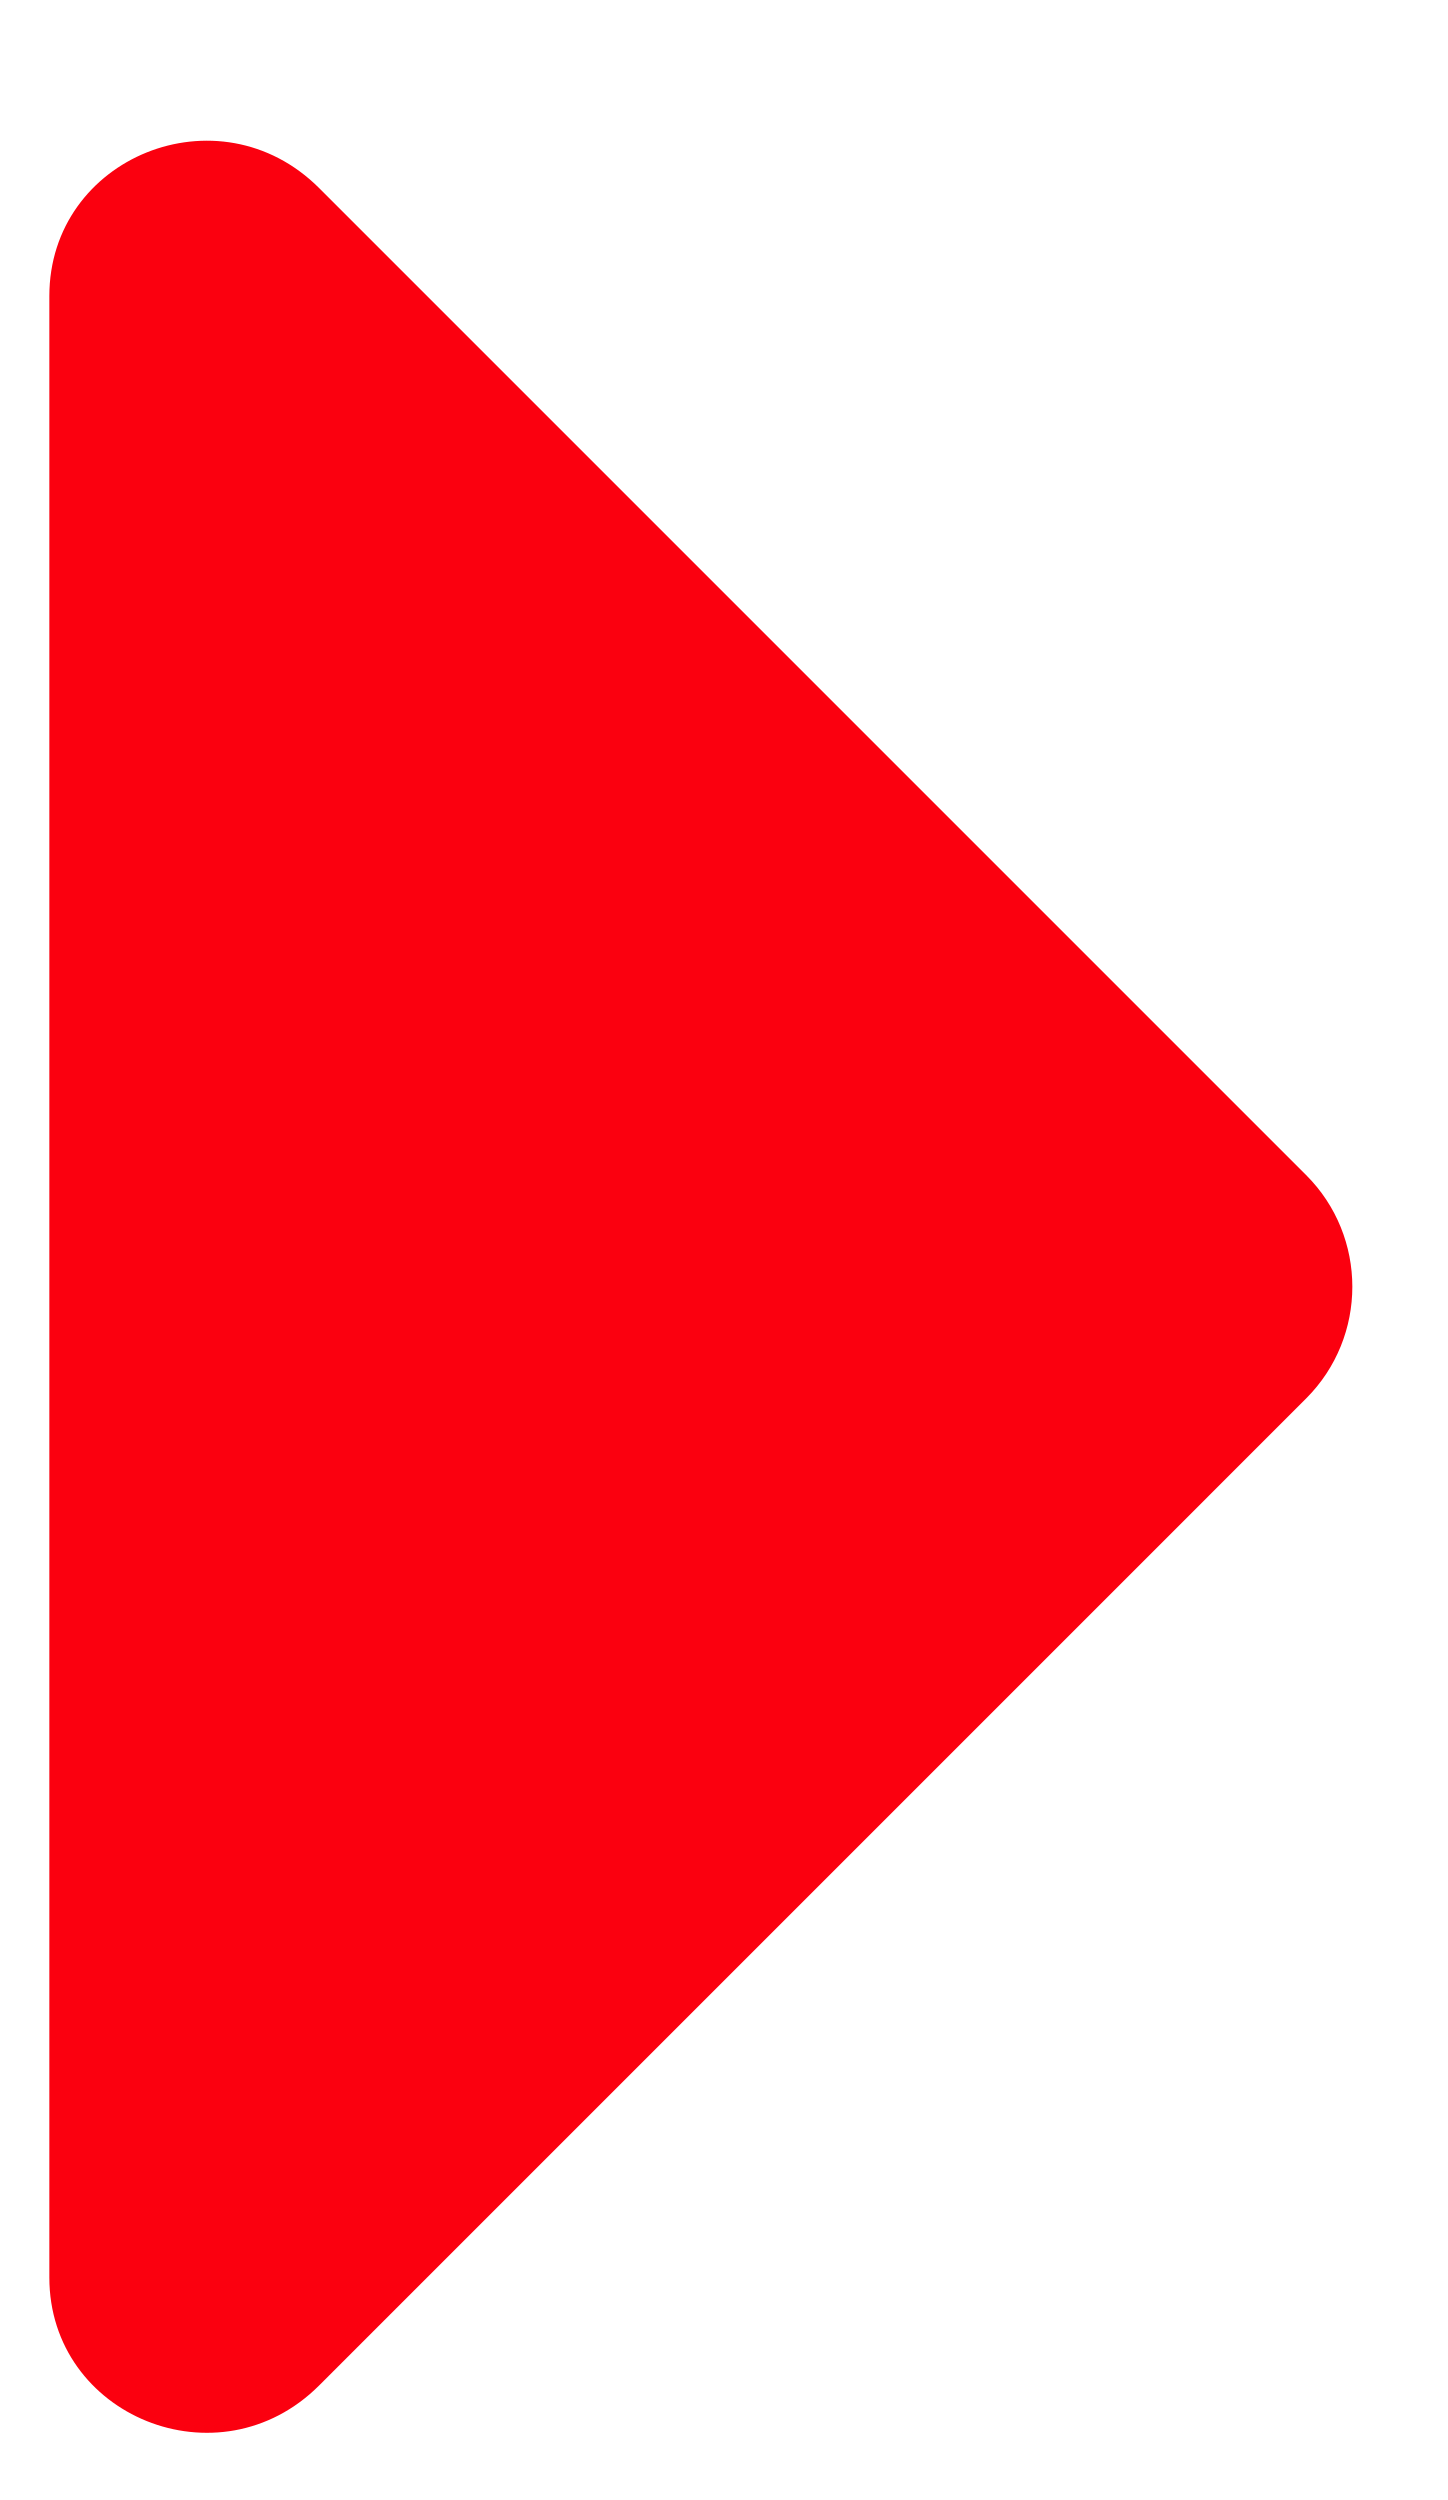
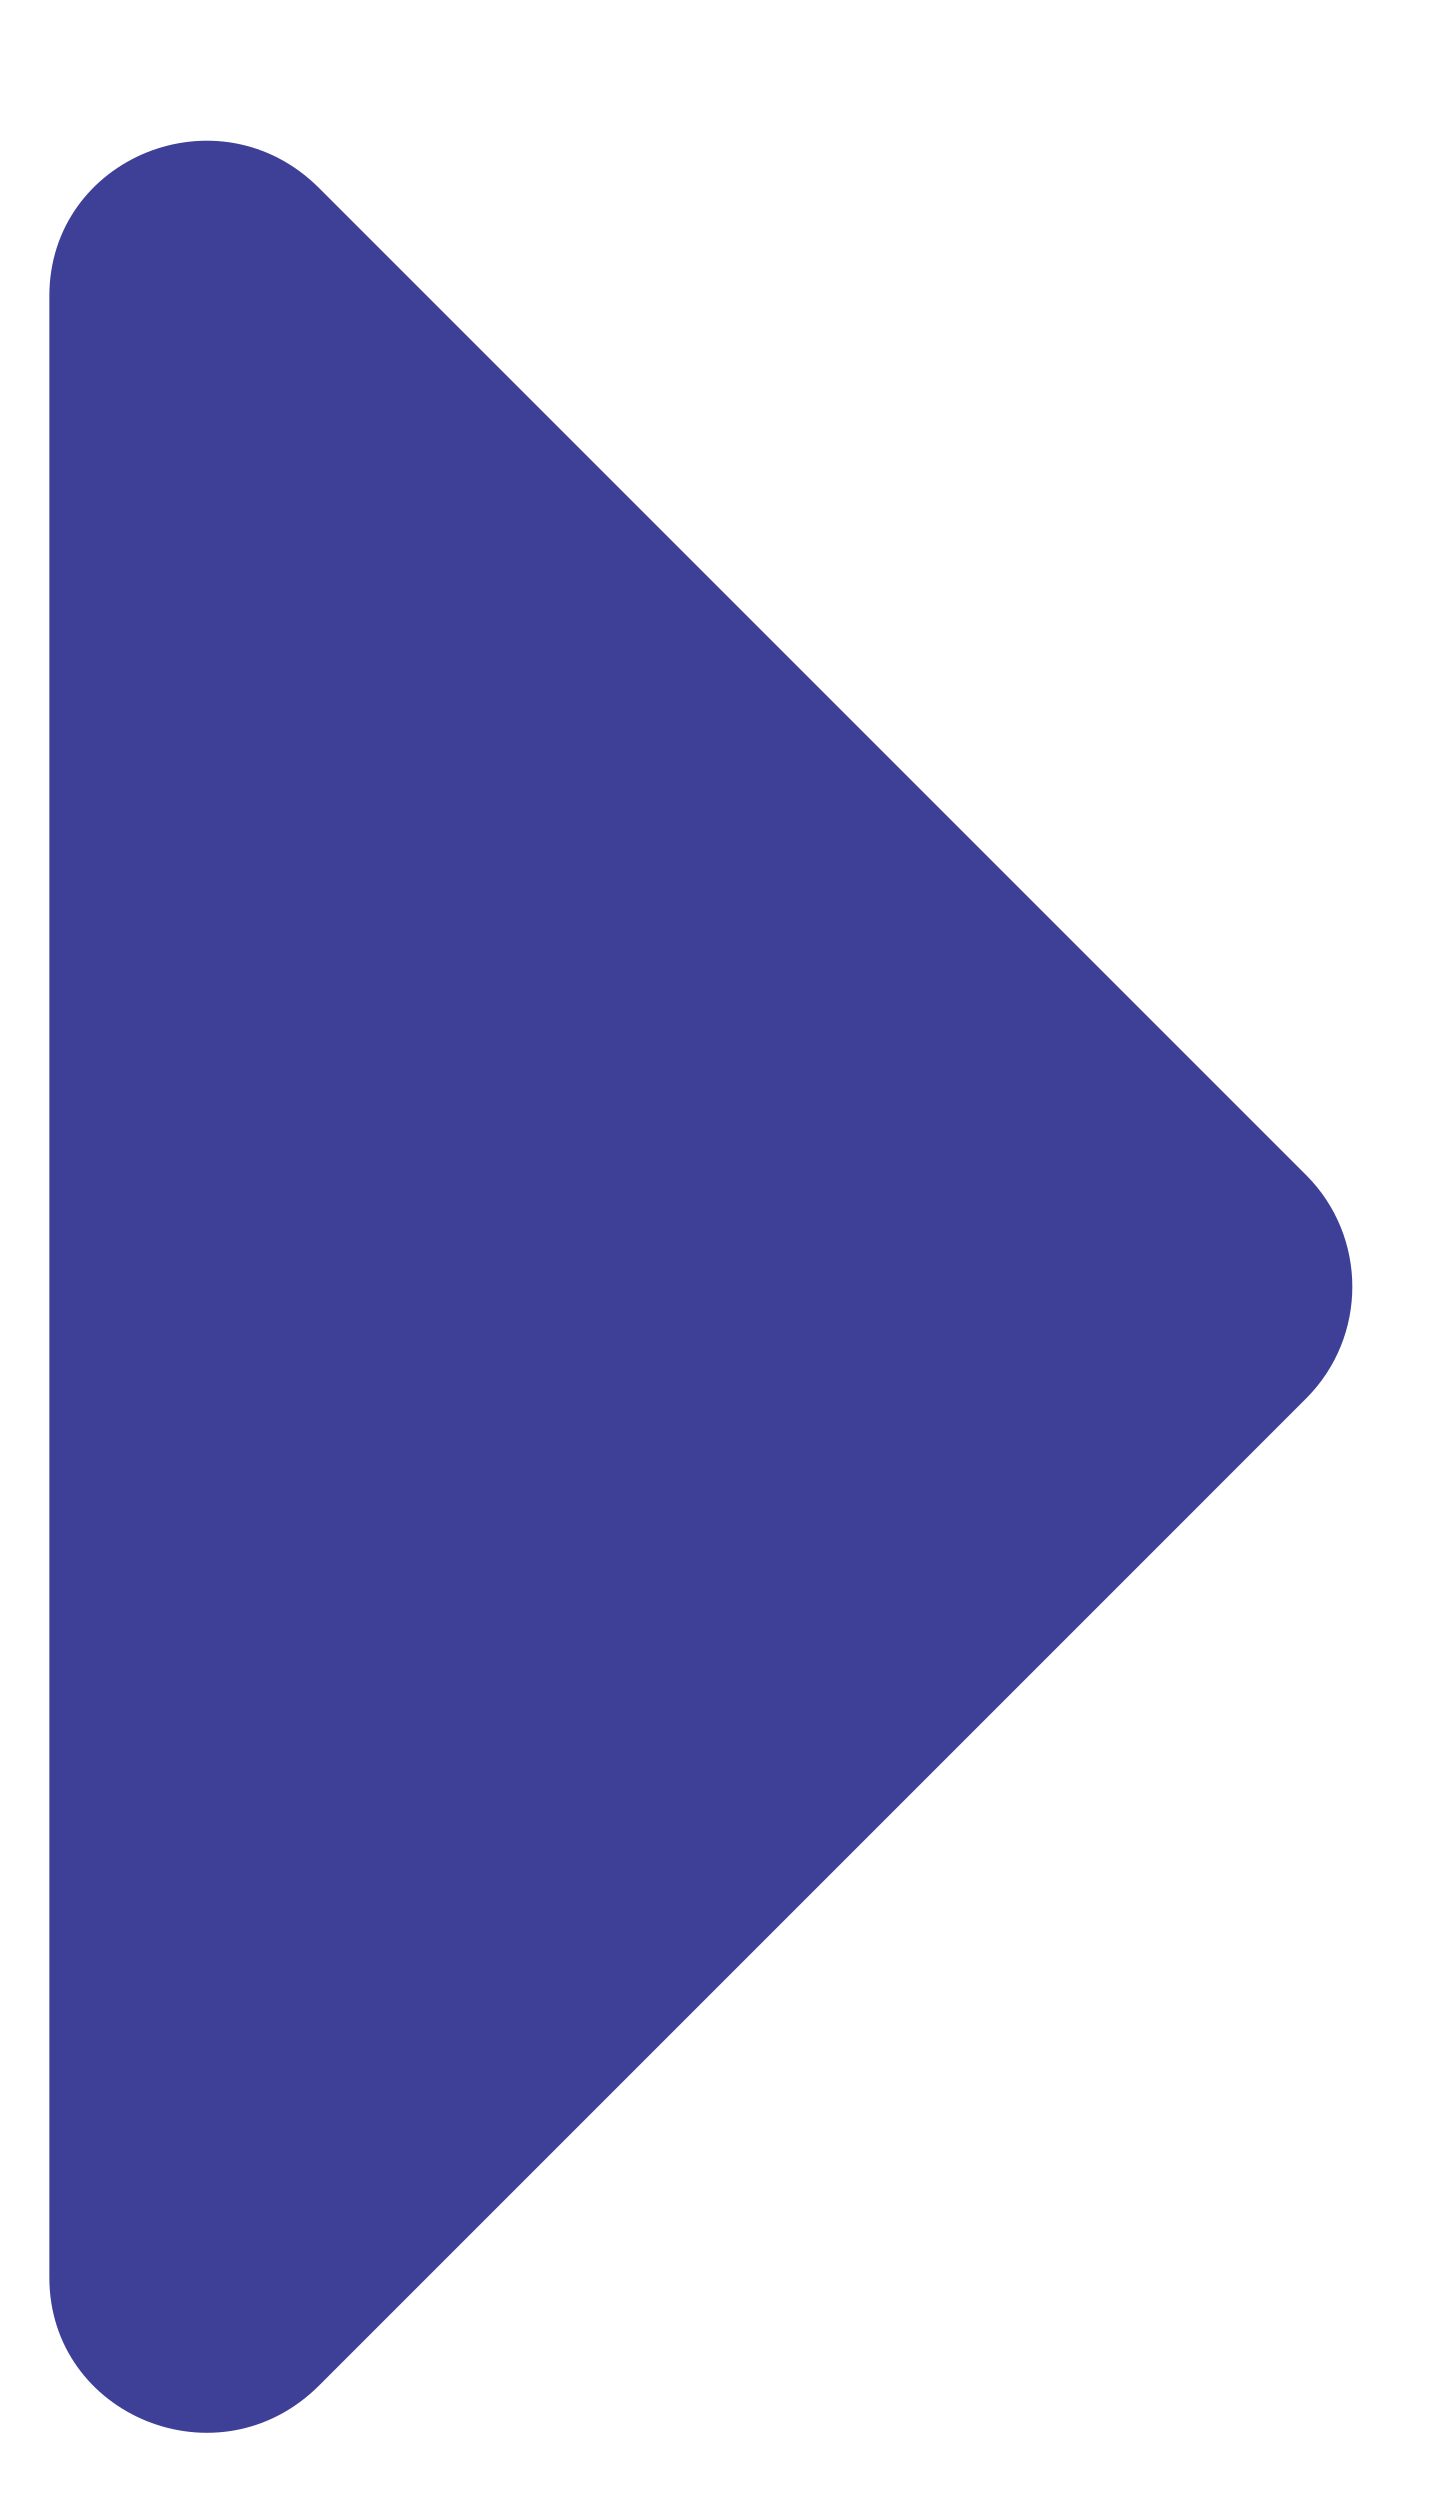
<svg xmlns="http://www.w3.org/2000/svg" width="11" height="19" viewBox="0 0 11 19" fill="none">
-   <path d="M0.375 2.25V17.309C0.375 18.363 1.664 18.891 2.426 18.129L9.926 10.629C10.395 10.16 10.395 9.398 9.926 8.93L2.426 1.43C1.664 0.668 0.375 1.195 0.375 2.25Z" fill="#fb000f" />
+   <path d="M0.375 2.25V17.309C0.375 18.363 1.664 18.891 2.426 18.129L9.926 10.629C10.395 10.16 10.395 9.398 9.926 8.93L2.426 1.43C1.664 0.668 0.375 1.195 0.375 2.25Z" fill="#3e4097" />
</svg>
